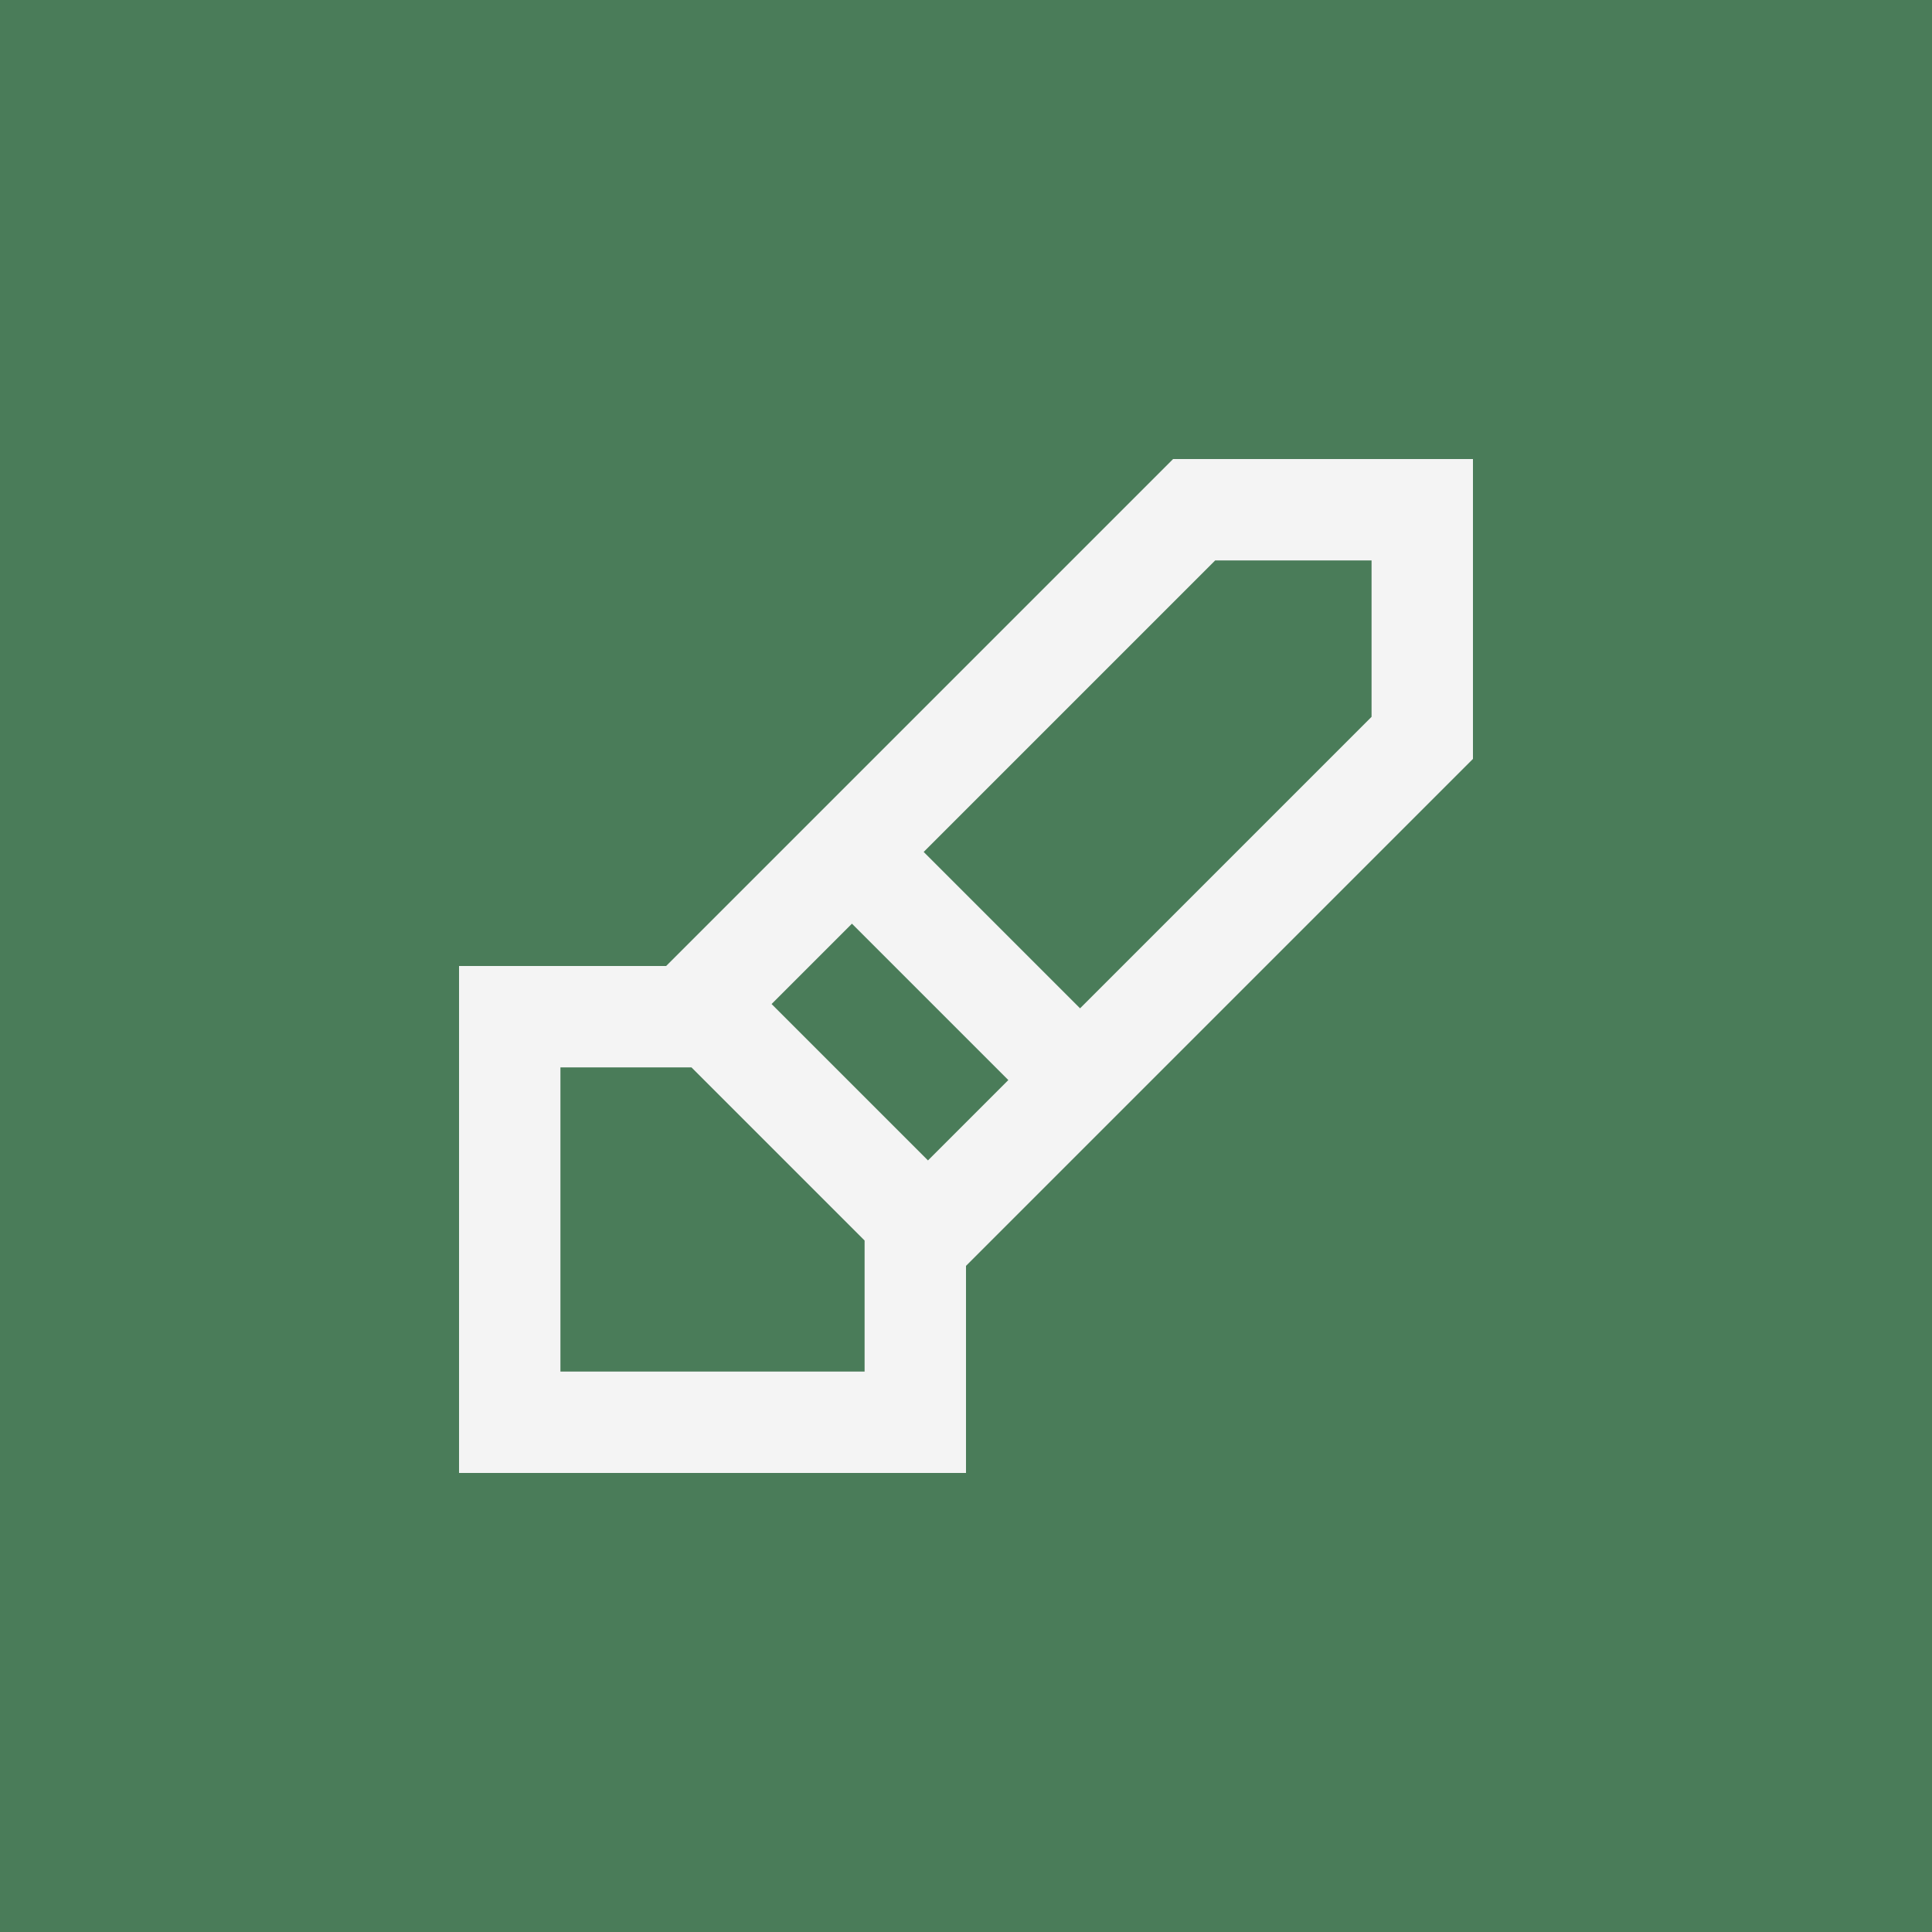
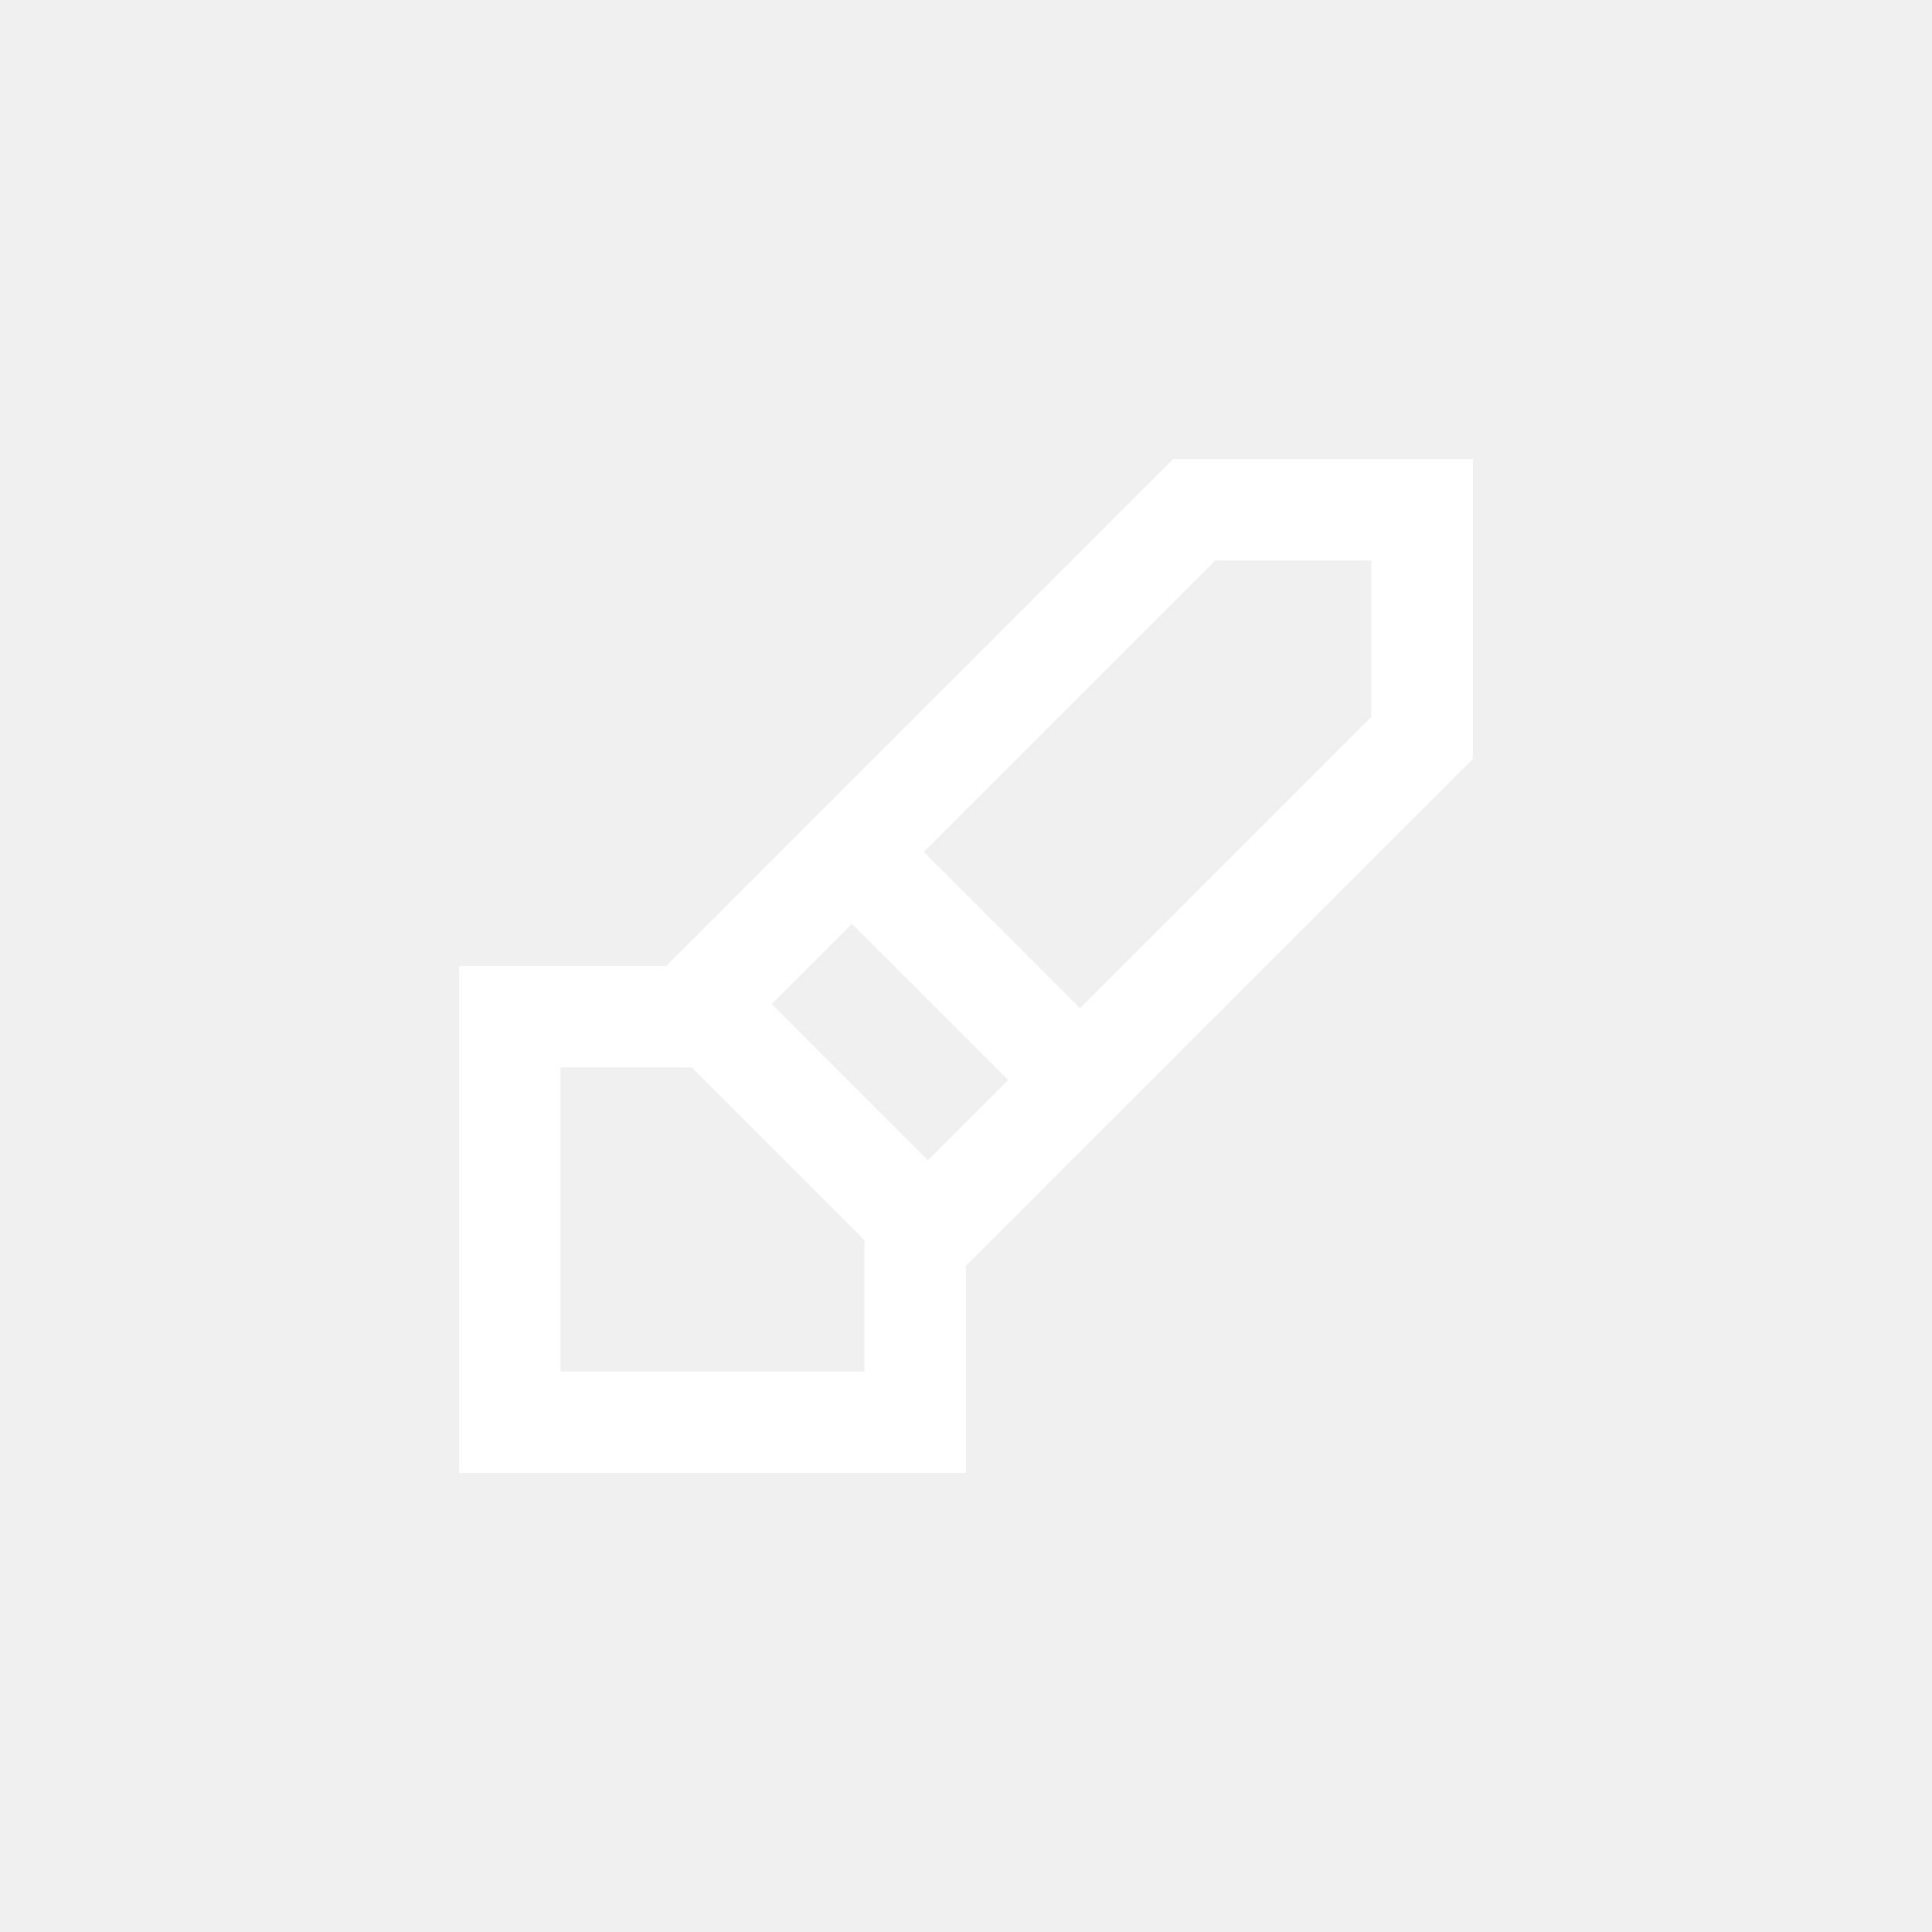
<svg xmlns="http://www.w3.org/2000/svg" viewBox="0 0 1200 1200">
-   <rect x="-120" y="-120" width="1440" height="1440" fill="#4a7c59" />
-   <path d="m914.88 285.12h-186.25l-314.88 314.88h-128.63v314.88h314.88v-128.63l314.88-314.88zm-385.73 288.59 97.141 97.141-49.91 49.91-97.141-97.141zm7.871 278.2h-188.93v-188.93h81.398l107.53 107.53zm314.88-406.67-181.05 181.05-97.141-97.141 181.05-181.05h97.141z" fill="#f4f4f4" />
+   <path d="m914.88 285.12h-186.25l-314.88 314.88h-128.63v314.88h314.88v-128.63l314.88-314.88zm-385.73 288.59 97.141 97.141-49.91 49.91-97.141-97.141zm7.871 278.2h-188.93v-188.93h81.398l107.53 107.53zm314.88-406.67-181.05 181.05-97.141-97.141 181.05-181.05h97.141z" fill="#ffffff" />
</svg>
